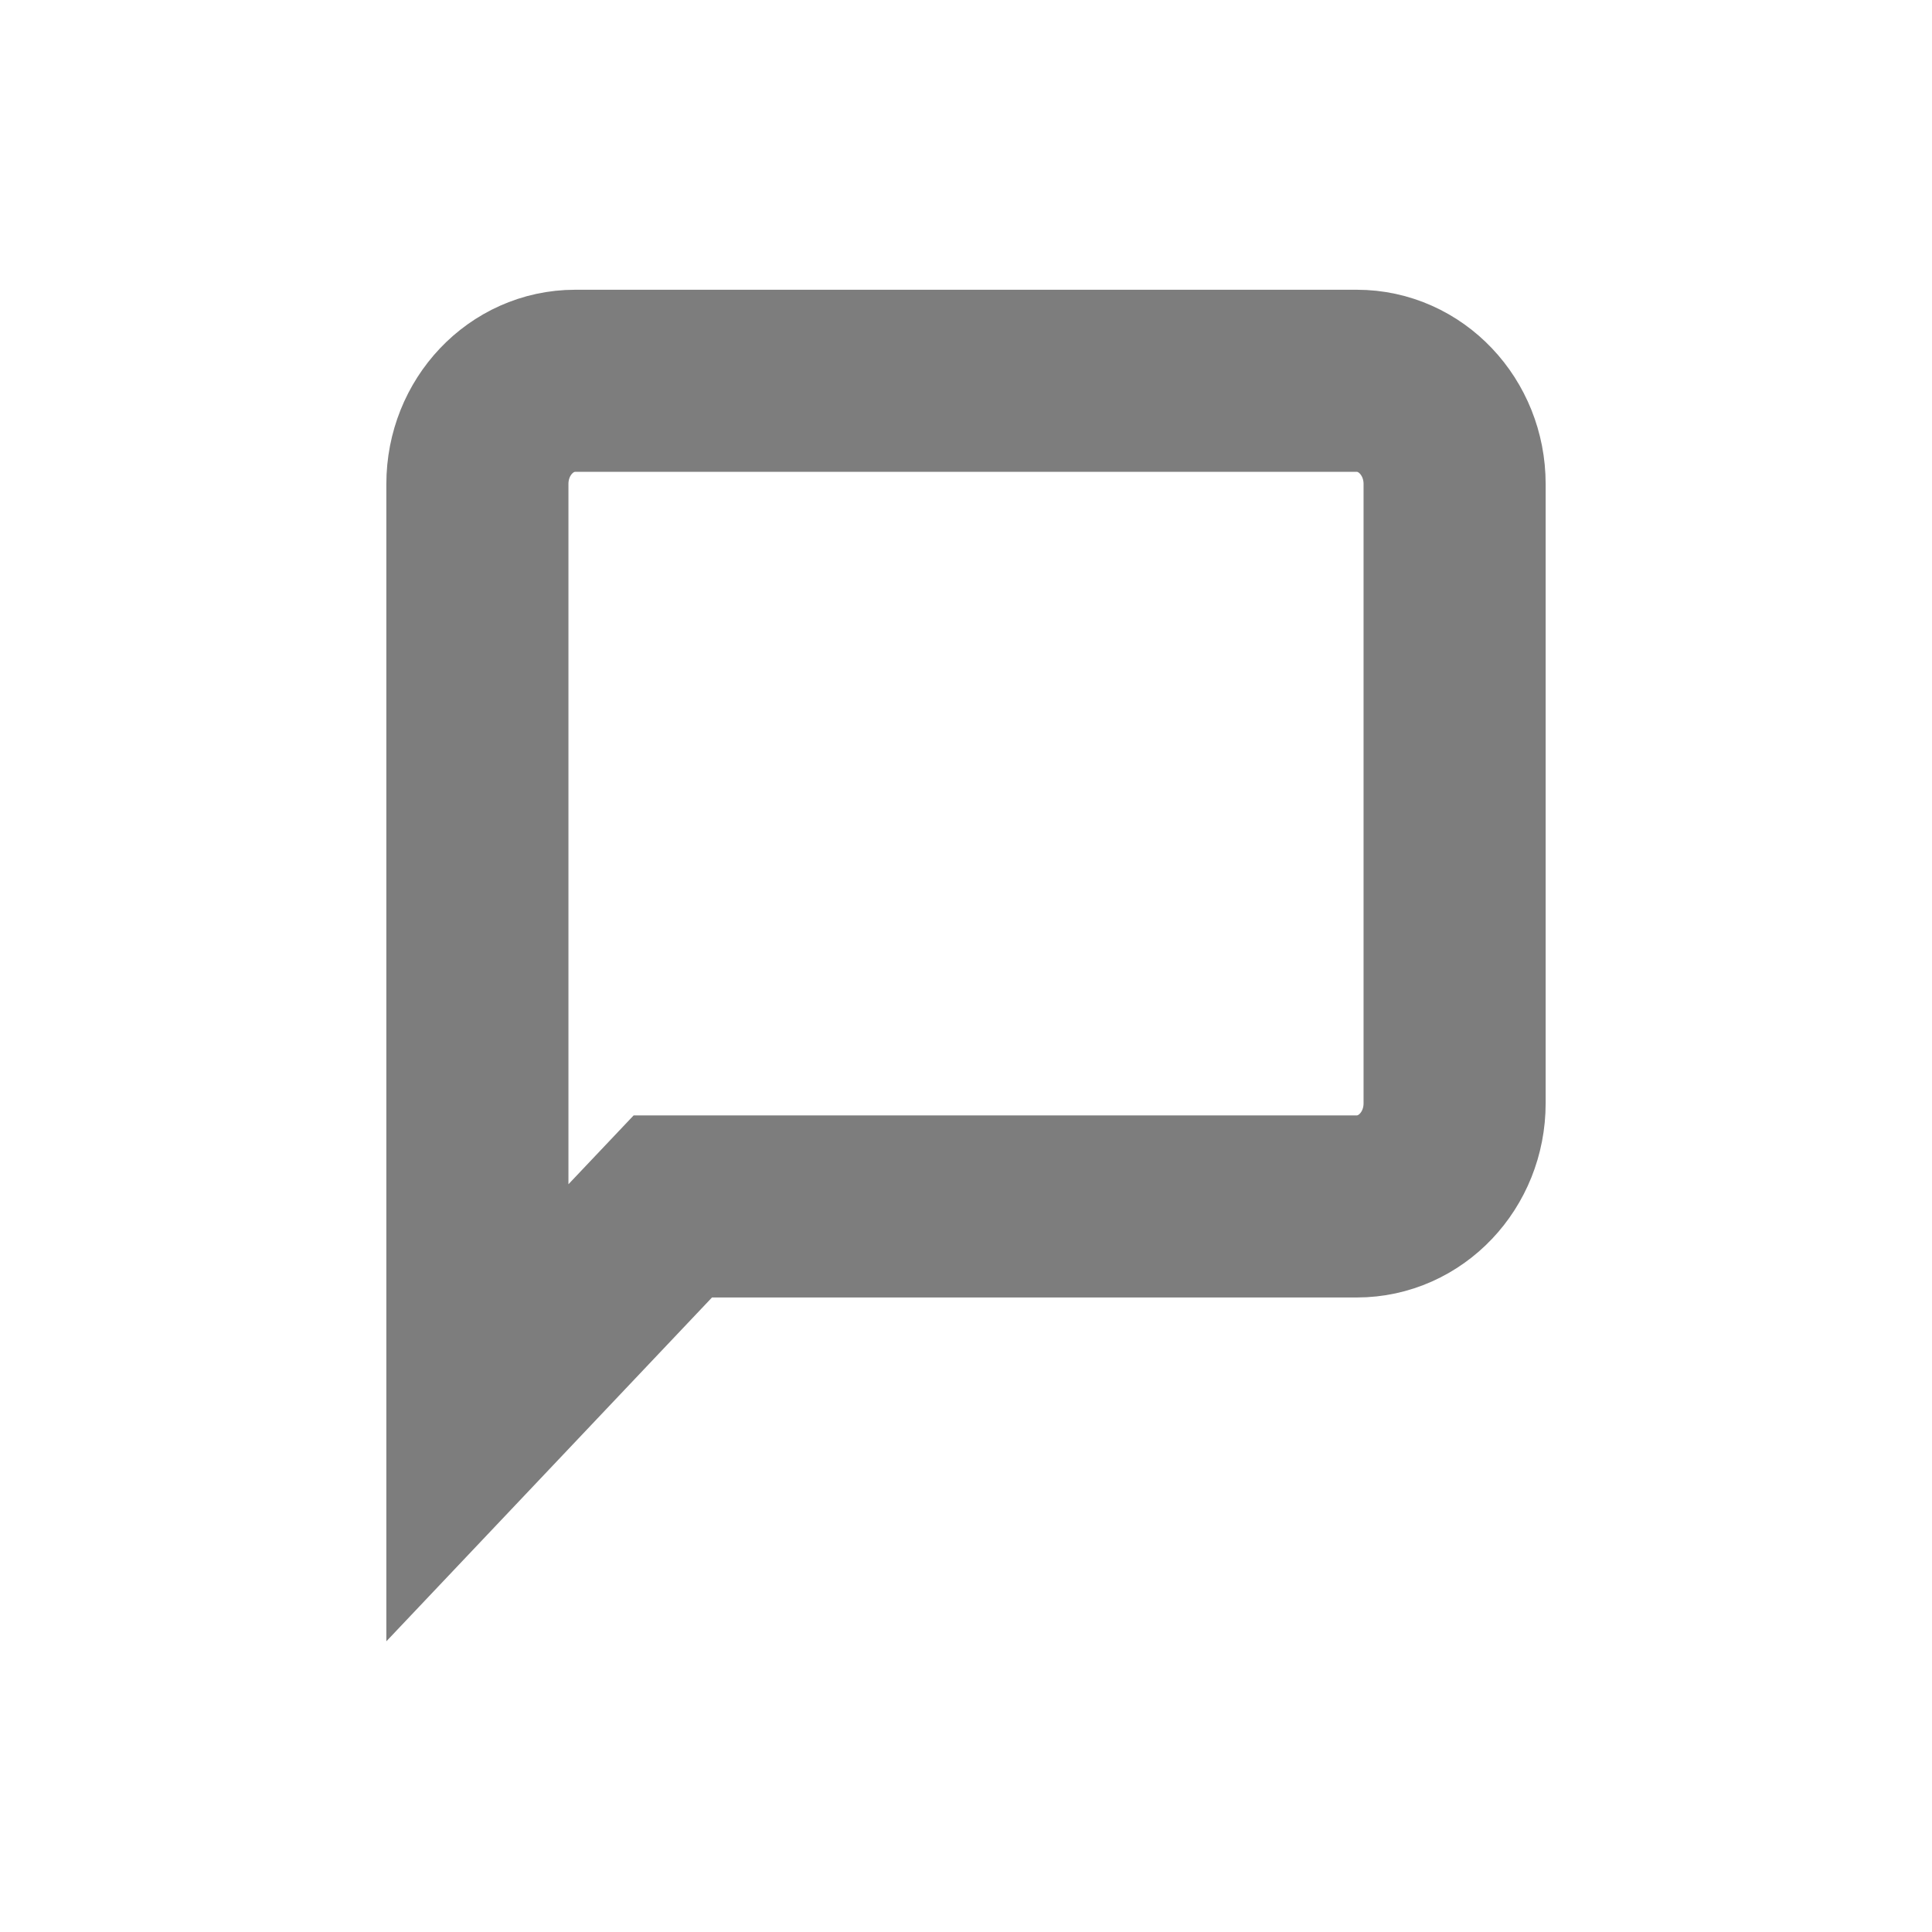
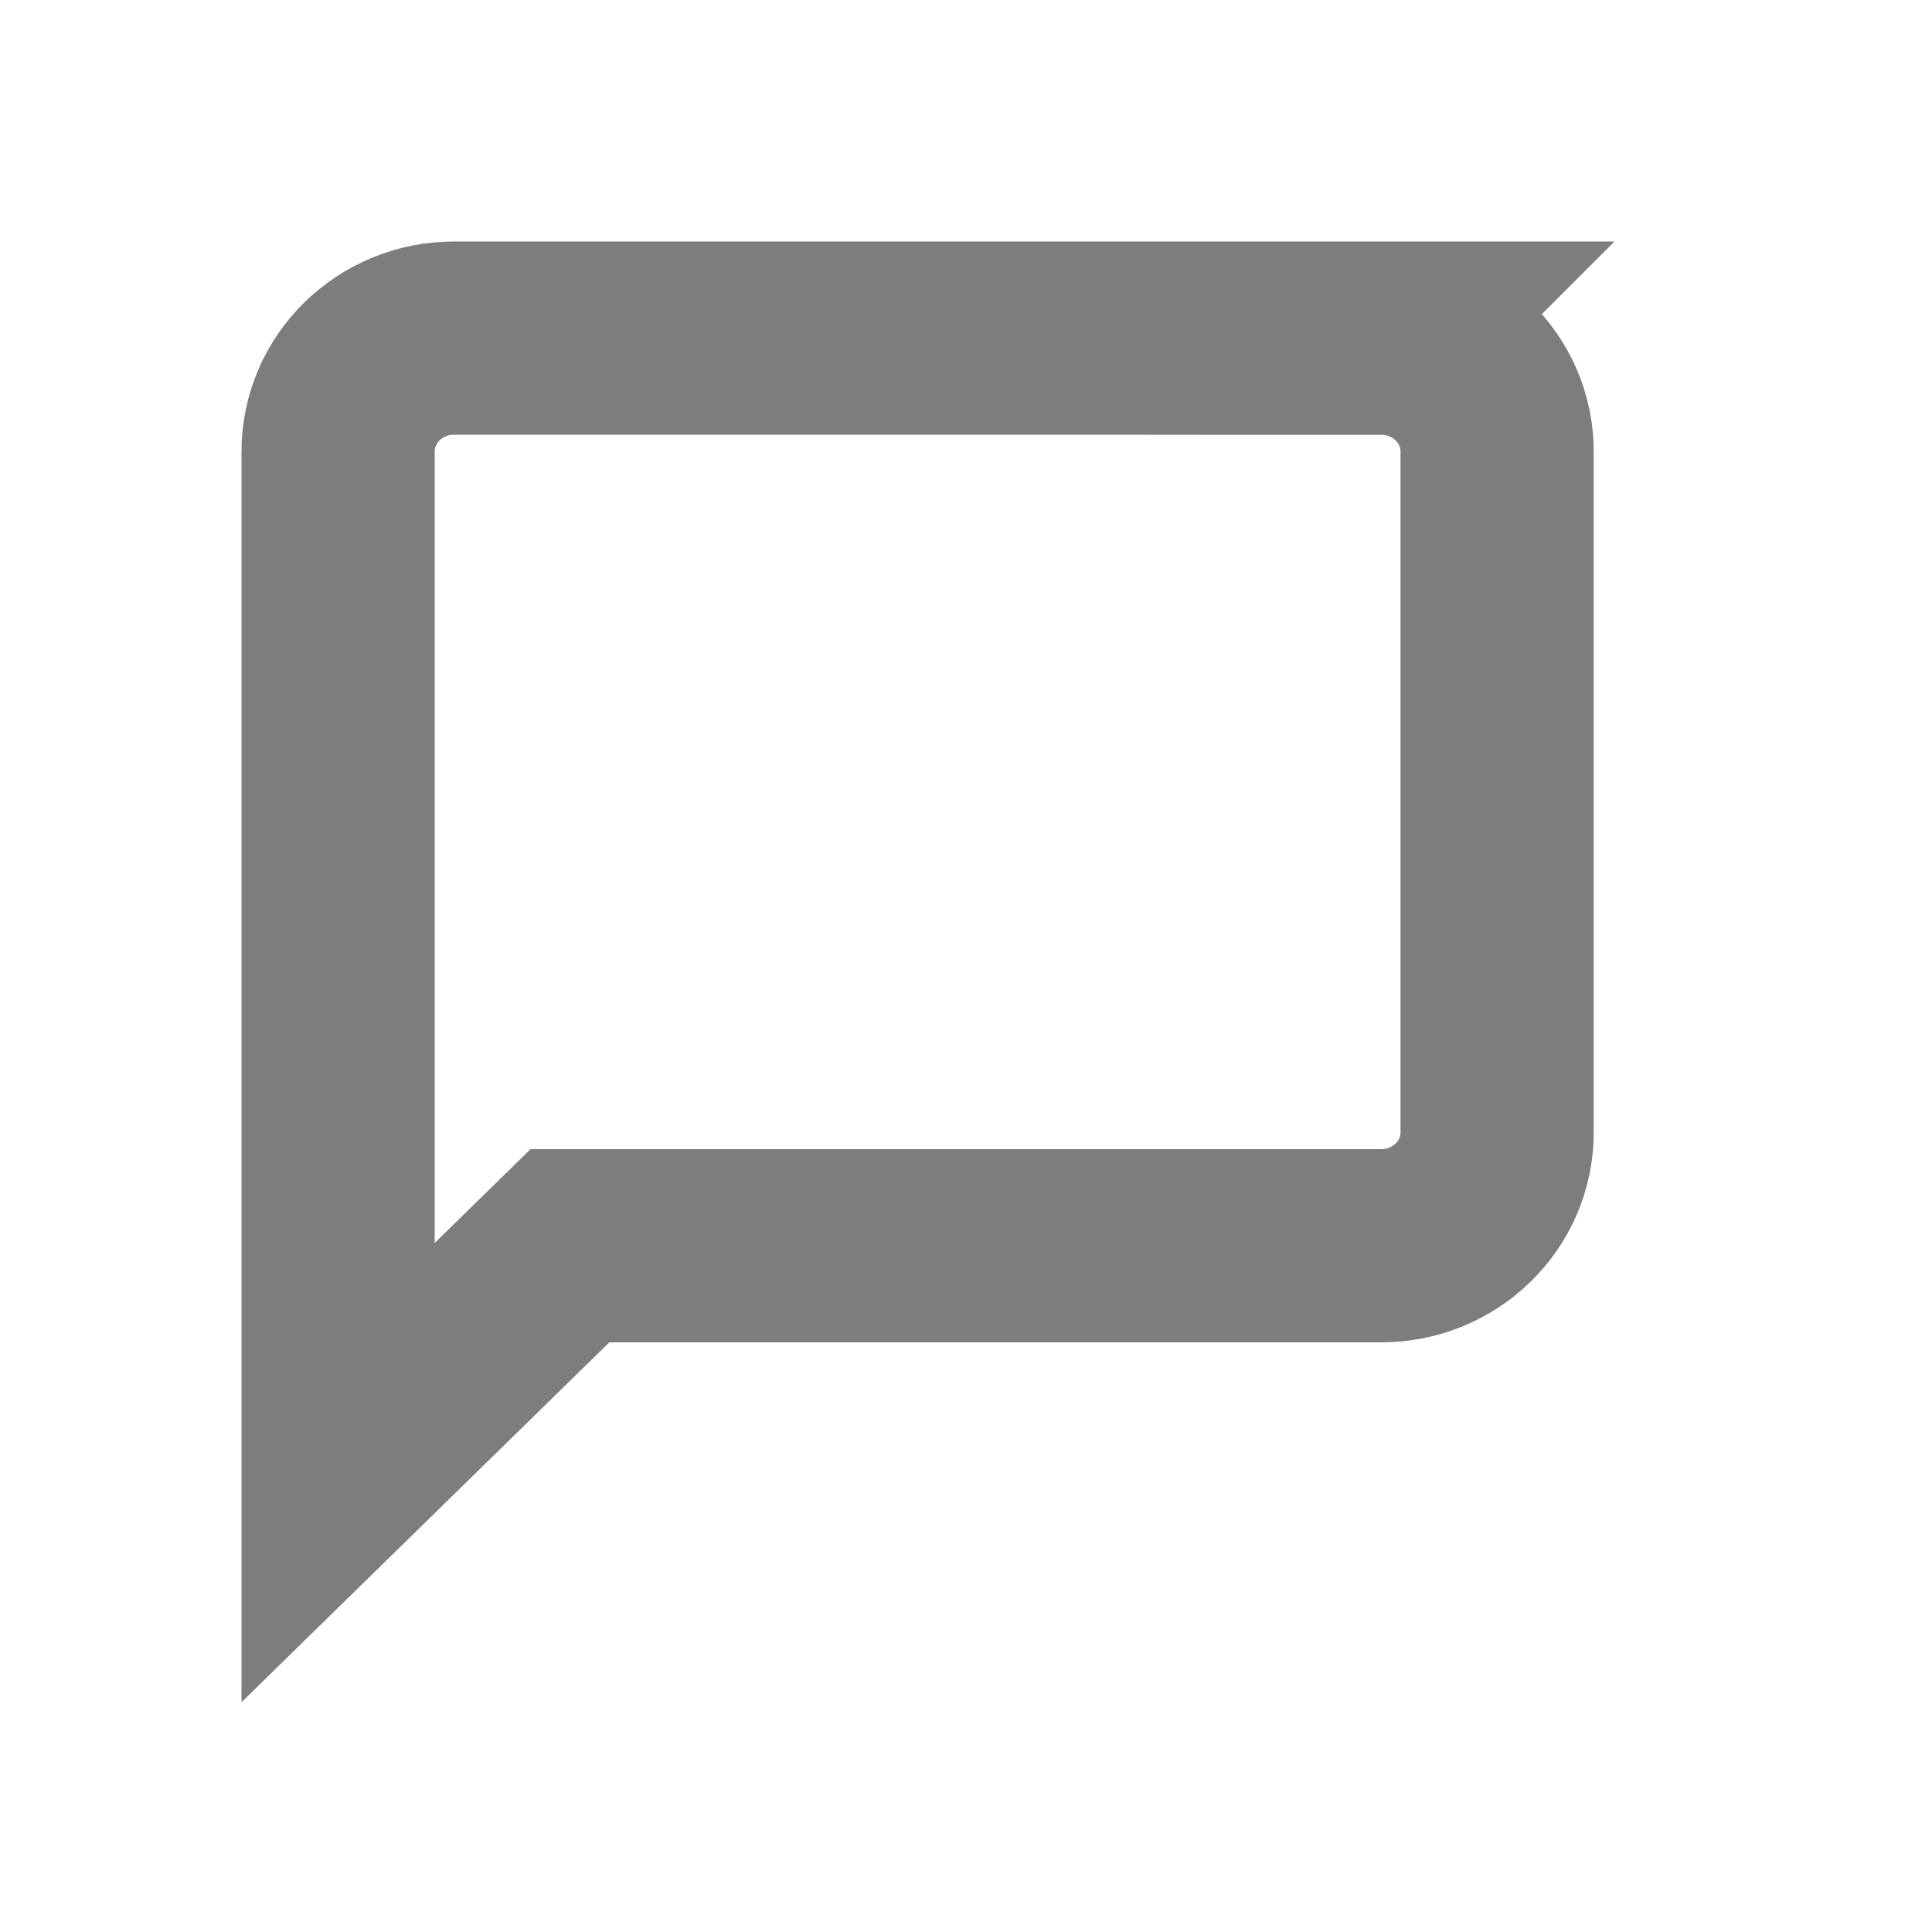
- <svg xmlns="http://www.w3.org/2000/svg" viewBox="0 0 20 20">
-   <path fill="none" stroke="#000" stroke-width="1.885" d="M14.046 3.942H5.954c-.559 0-1.012.478-1.012 1.068v9.615l2.023-2.136h7.08c.56 0 1.013-.478 1.013-1.068V5.01c0-.59-.454-1.068-1.012-1.068z" opacity=".51" />
+ <svg xmlns="http://www.w3.org/2000/svg" version="1.1" viewBox="0 0 20 20">
+   <path id="path2" fill="none" stroke="#000" stroke-width="2" d="M14.299 3.5H4.7c-.663 0-1.2.526-1.2 1.175v10.569l2.4-2.348h8.397c.664 0 1.201-.525 1.201-1.174V4.675c0-.649-.538-1.174-1.2-1.174z" opacity=".51" />
</svg>
